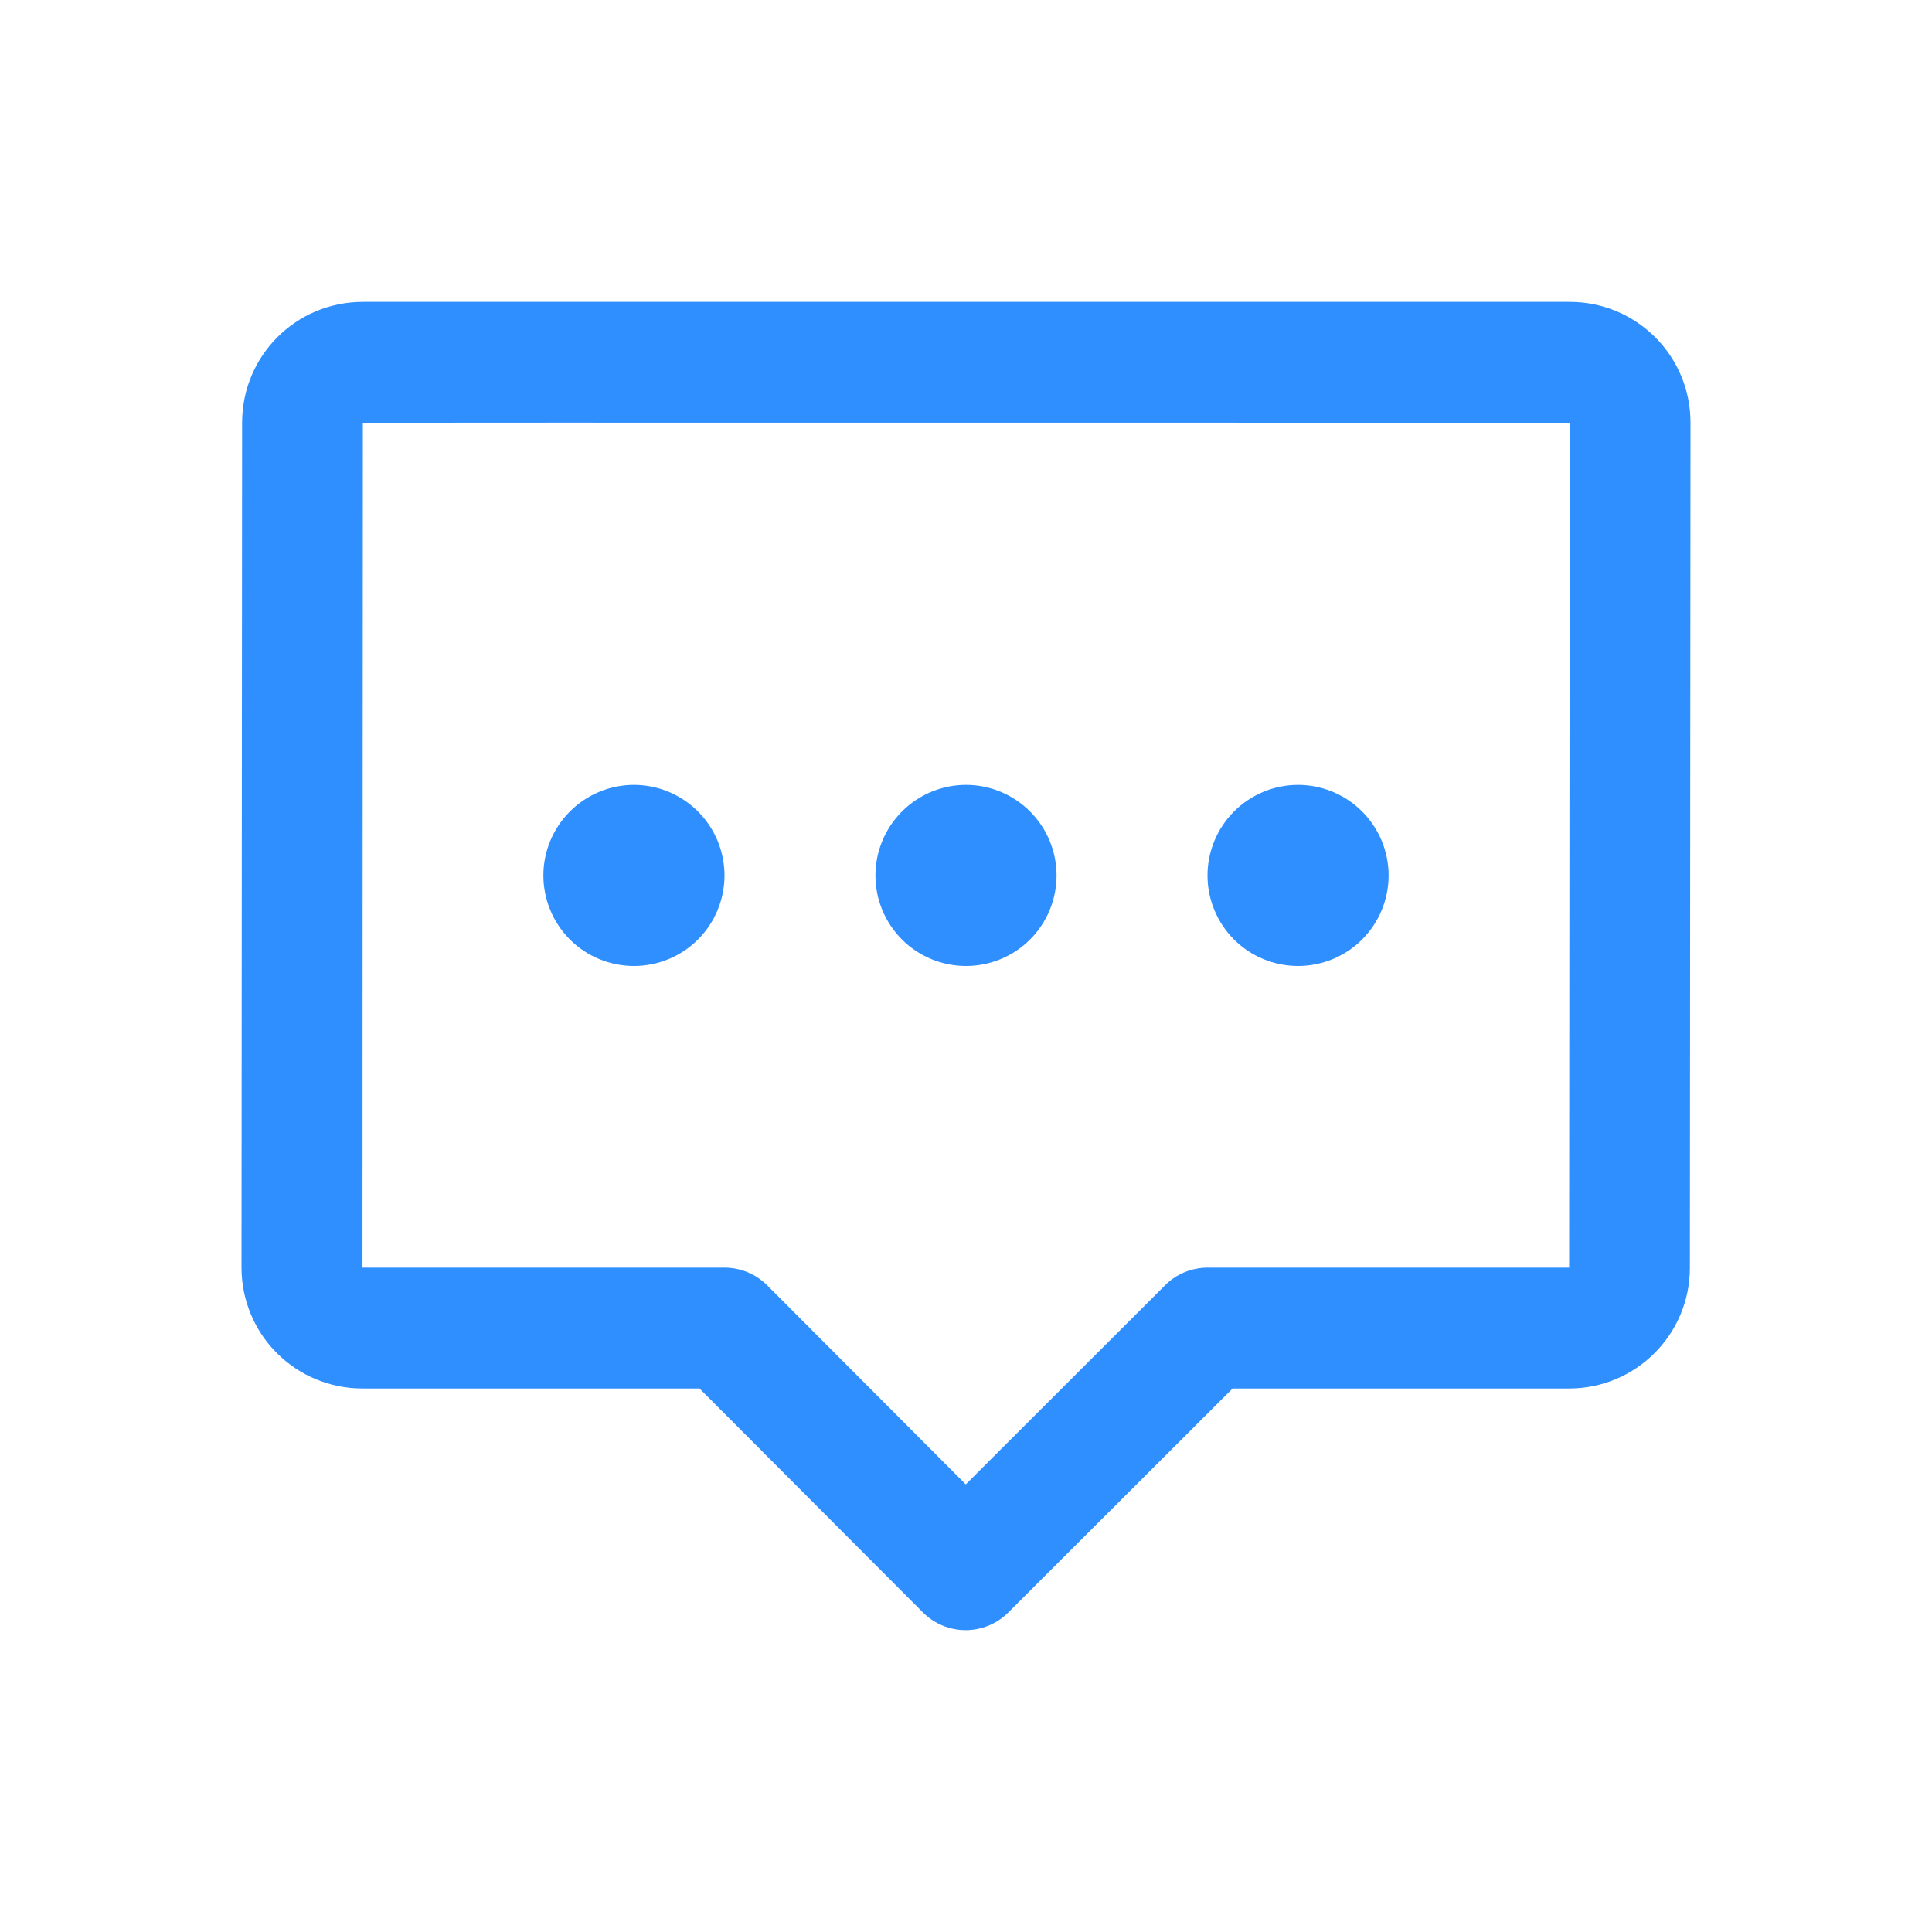
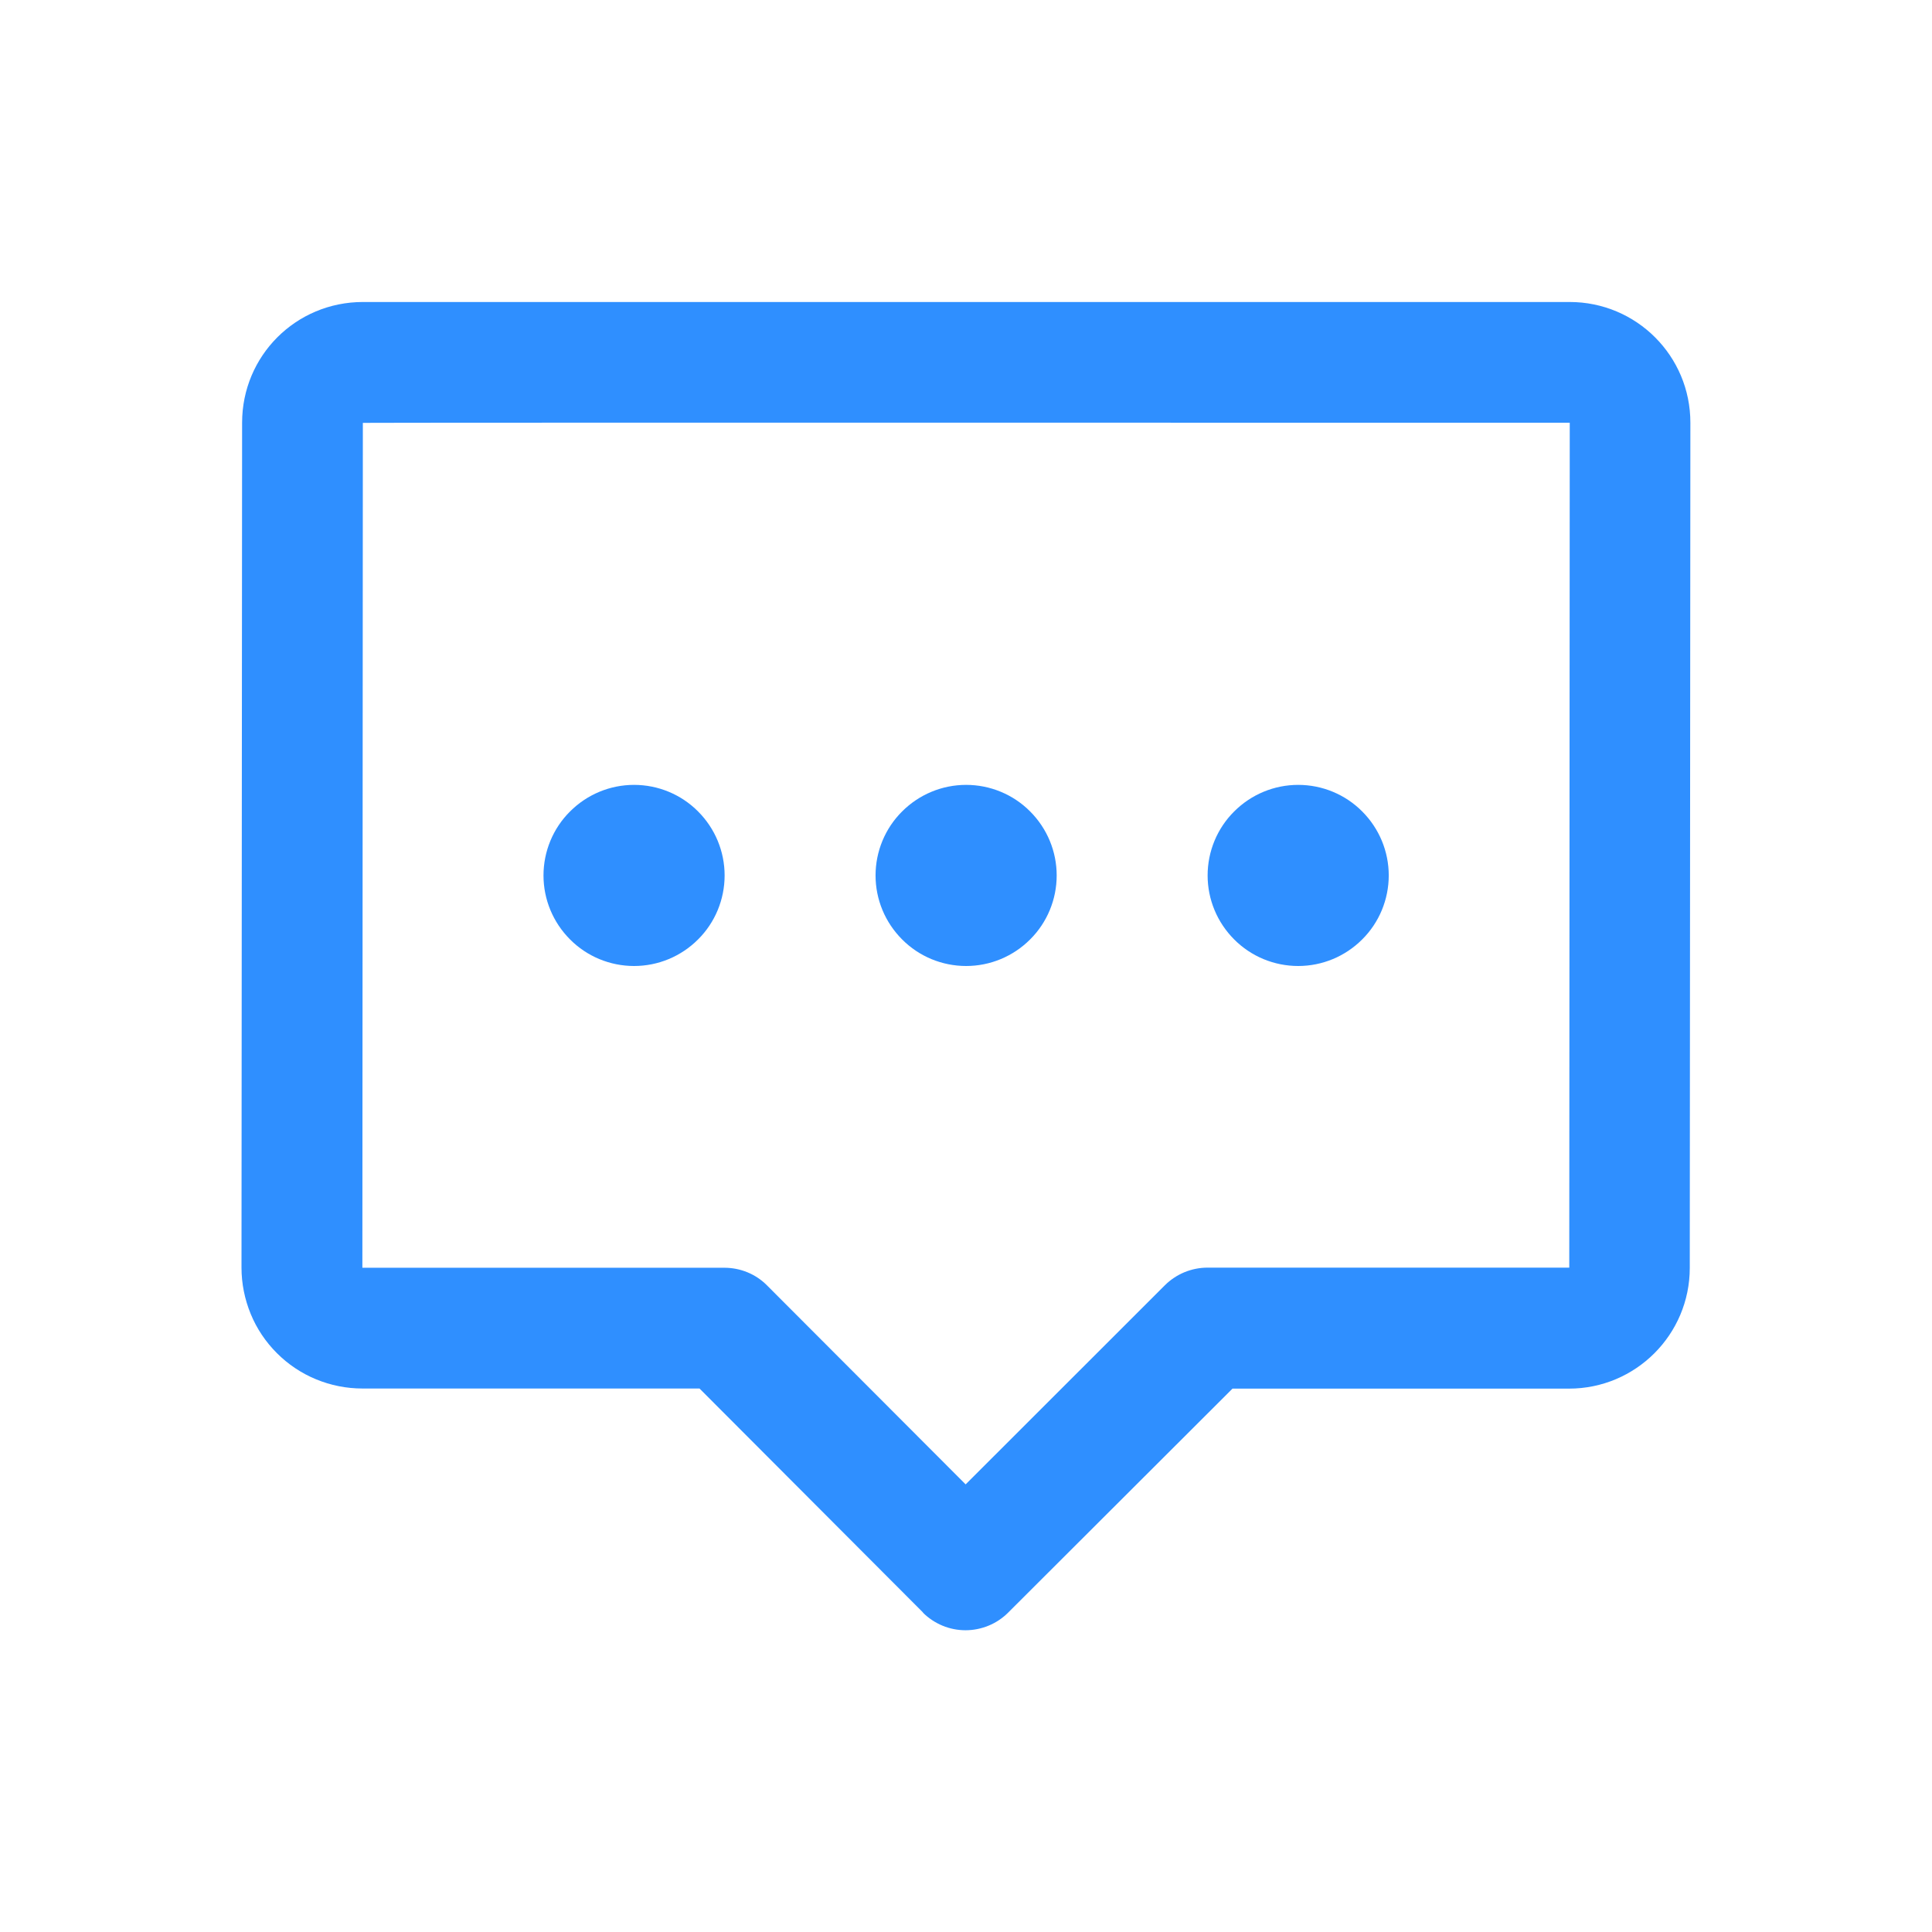
- <svg xmlns="http://www.w3.org/2000/svg" width="16" height="16" viewBox="0 0 16 16" fill="none">
-   <path d="M7.644 13.354L5.793 11.499H3.001C2.869 11.499 2.739 11.473 2.618 11.423C2.496 11.373 2.386 11.299 2.293 11.206C2.2 11.113 2.126 11.003 2.076 10.881C2.026 10.76 2 10.63 2 10.498L2.005 3.501C2.005 2.947 2.45 2.5 3.006 2.5H12.999C13.553 2.5 14.001 2.947 14 3.501L13.995 10.499C13.995 11.052 13.547 11.499 12.995 11.499H10.208L8.35 13.354C8.304 13.4 8.249 13.437 8.188 13.462C8.127 13.487 8.062 13.5 7.997 13.5C7.931 13.5 7.866 13.487 7.806 13.462C7.745 13.437 7.69 13.4 7.644 13.354ZM12.995 10.498L13 3.501C13 3.501 3.005 3.499 3.005 3.501C3.005 3.501 3.001 10.498 3.002 10.498H6C6.133 10.498 6.26 10.551 6.354 10.645L7.998 12.293L9.648 10.645C9.694 10.598 9.75 10.561 9.81 10.536C9.871 10.511 9.936 10.498 10.002 10.498H12.995V10.498ZM5.25 8C5.051 8 4.86 7.921 4.72 7.781C4.579 7.64 4.5 7.449 4.5 7.25C4.5 7.052 4.579 6.861 4.72 6.72C4.86 6.58 5.051 6.5 5.25 6.5C5.449 6.5 5.64 6.58 5.78 6.72C5.921 6.861 6 7.052 6 7.25C6 7.449 5.921 7.64 5.78 7.781C5.64 7.921 5.449 8 5.25 8ZM8 8C7.801 8 7.61 7.921 7.47 7.781C7.329 7.64 7.25 7.449 7.25 7.25C7.25 7.052 7.329 6.861 7.47 6.72C7.61 6.58 7.801 6.5 8 6.5C8.199 6.5 8.39 6.58 8.53 6.72C8.671 6.861 8.75 7.052 8.75 7.25C8.75 7.449 8.671 7.64 8.53 7.781C8.39 7.921 8.199 8 8 8ZM10.75 8C10.551 8 10.36 7.921 10.22 7.781C10.079 7.64 10 7.449 10 7.25C10 7.052 10.079 6.861 10.22 6.72C10.36 6.58 10.551 6.5 10.75 6.5C10.949 6.5 11.14 6.58 11.28 6.72C11.421 6.861 11.5 7.052 11.5 7.25C11.5 7.449 11.421 7.64 11.28 7.781C11.14 7.921 10.949 8 10.75 8Z" fill="#2F8FFF" />
+ <svg xmlns="http://www.w3.org/2000/svg" fill="none" height="16" viewBox="0 0 16 16" width="16">
+   <path d="m7.644 13.354-1.851-1.855h-2.792c-.132 0-.262-.026-.383-.076-.122-.05-.232-.124-.325-.217s-.167-.203-.217-.325c-.05-.122-.076-.252-.076-.383l.005-6.997c0-.554.445-1 1.001-1h9.993c.553 0 1.001.447 1 1.001l-.005 6.998c0 .552-.448 1-1 1h-2.787l-1.858 1.855c-.046.046-.101.083-.162.108s-.126.038-.191.038-.131-.013-.191-.038-.116-.062-.162-.108zm5.352-2.856.004-6.997s-9.995-.002-9.995.001c0 0-.004 6.997-.004 6.997h2.998c.133 0 .26.052.353.146l1.645 1.648 1.65-1.649c.046-.046.102-.083.162-.108.061-.025.126-.038.191-.038h2.994zm-7.745-2.498c-.199 0-.39-.079-.53-.22-.141-.141-.22-.331-.22-.53 0-.199.079-.39.22-.53.141-.141.331-.22.53-.22s.39.079.53.22c.141.141.22.331.22.53 0 .199-.079.39-.22.53-.141.141-.331.22-.53.22zm2.75 0c-.199 0-.39-.079-.53-.22-.141-.141-.22-.331-.22-.53 0-.199.079-.39.22-.53.141-.141.331-.22.53-.22s.39.079.53.22c.141.141.22.331.22.53 0 .199-.079.39-.22.53-.141.141-.331.22-.53.22zm2.75 0c-.199 0-.39-.079-.53-.22-.141-.141-.22-.331-.22-.53 0-.199.079-.39.22-.53.141-.141.331-.22.53-.22s.39.079.53.22c.141.141.22.331.22.53 0 .199-.079.39-.22.53-.141.141-.331.22-.53.22z" fill="#2f8fff" />
</svg>
